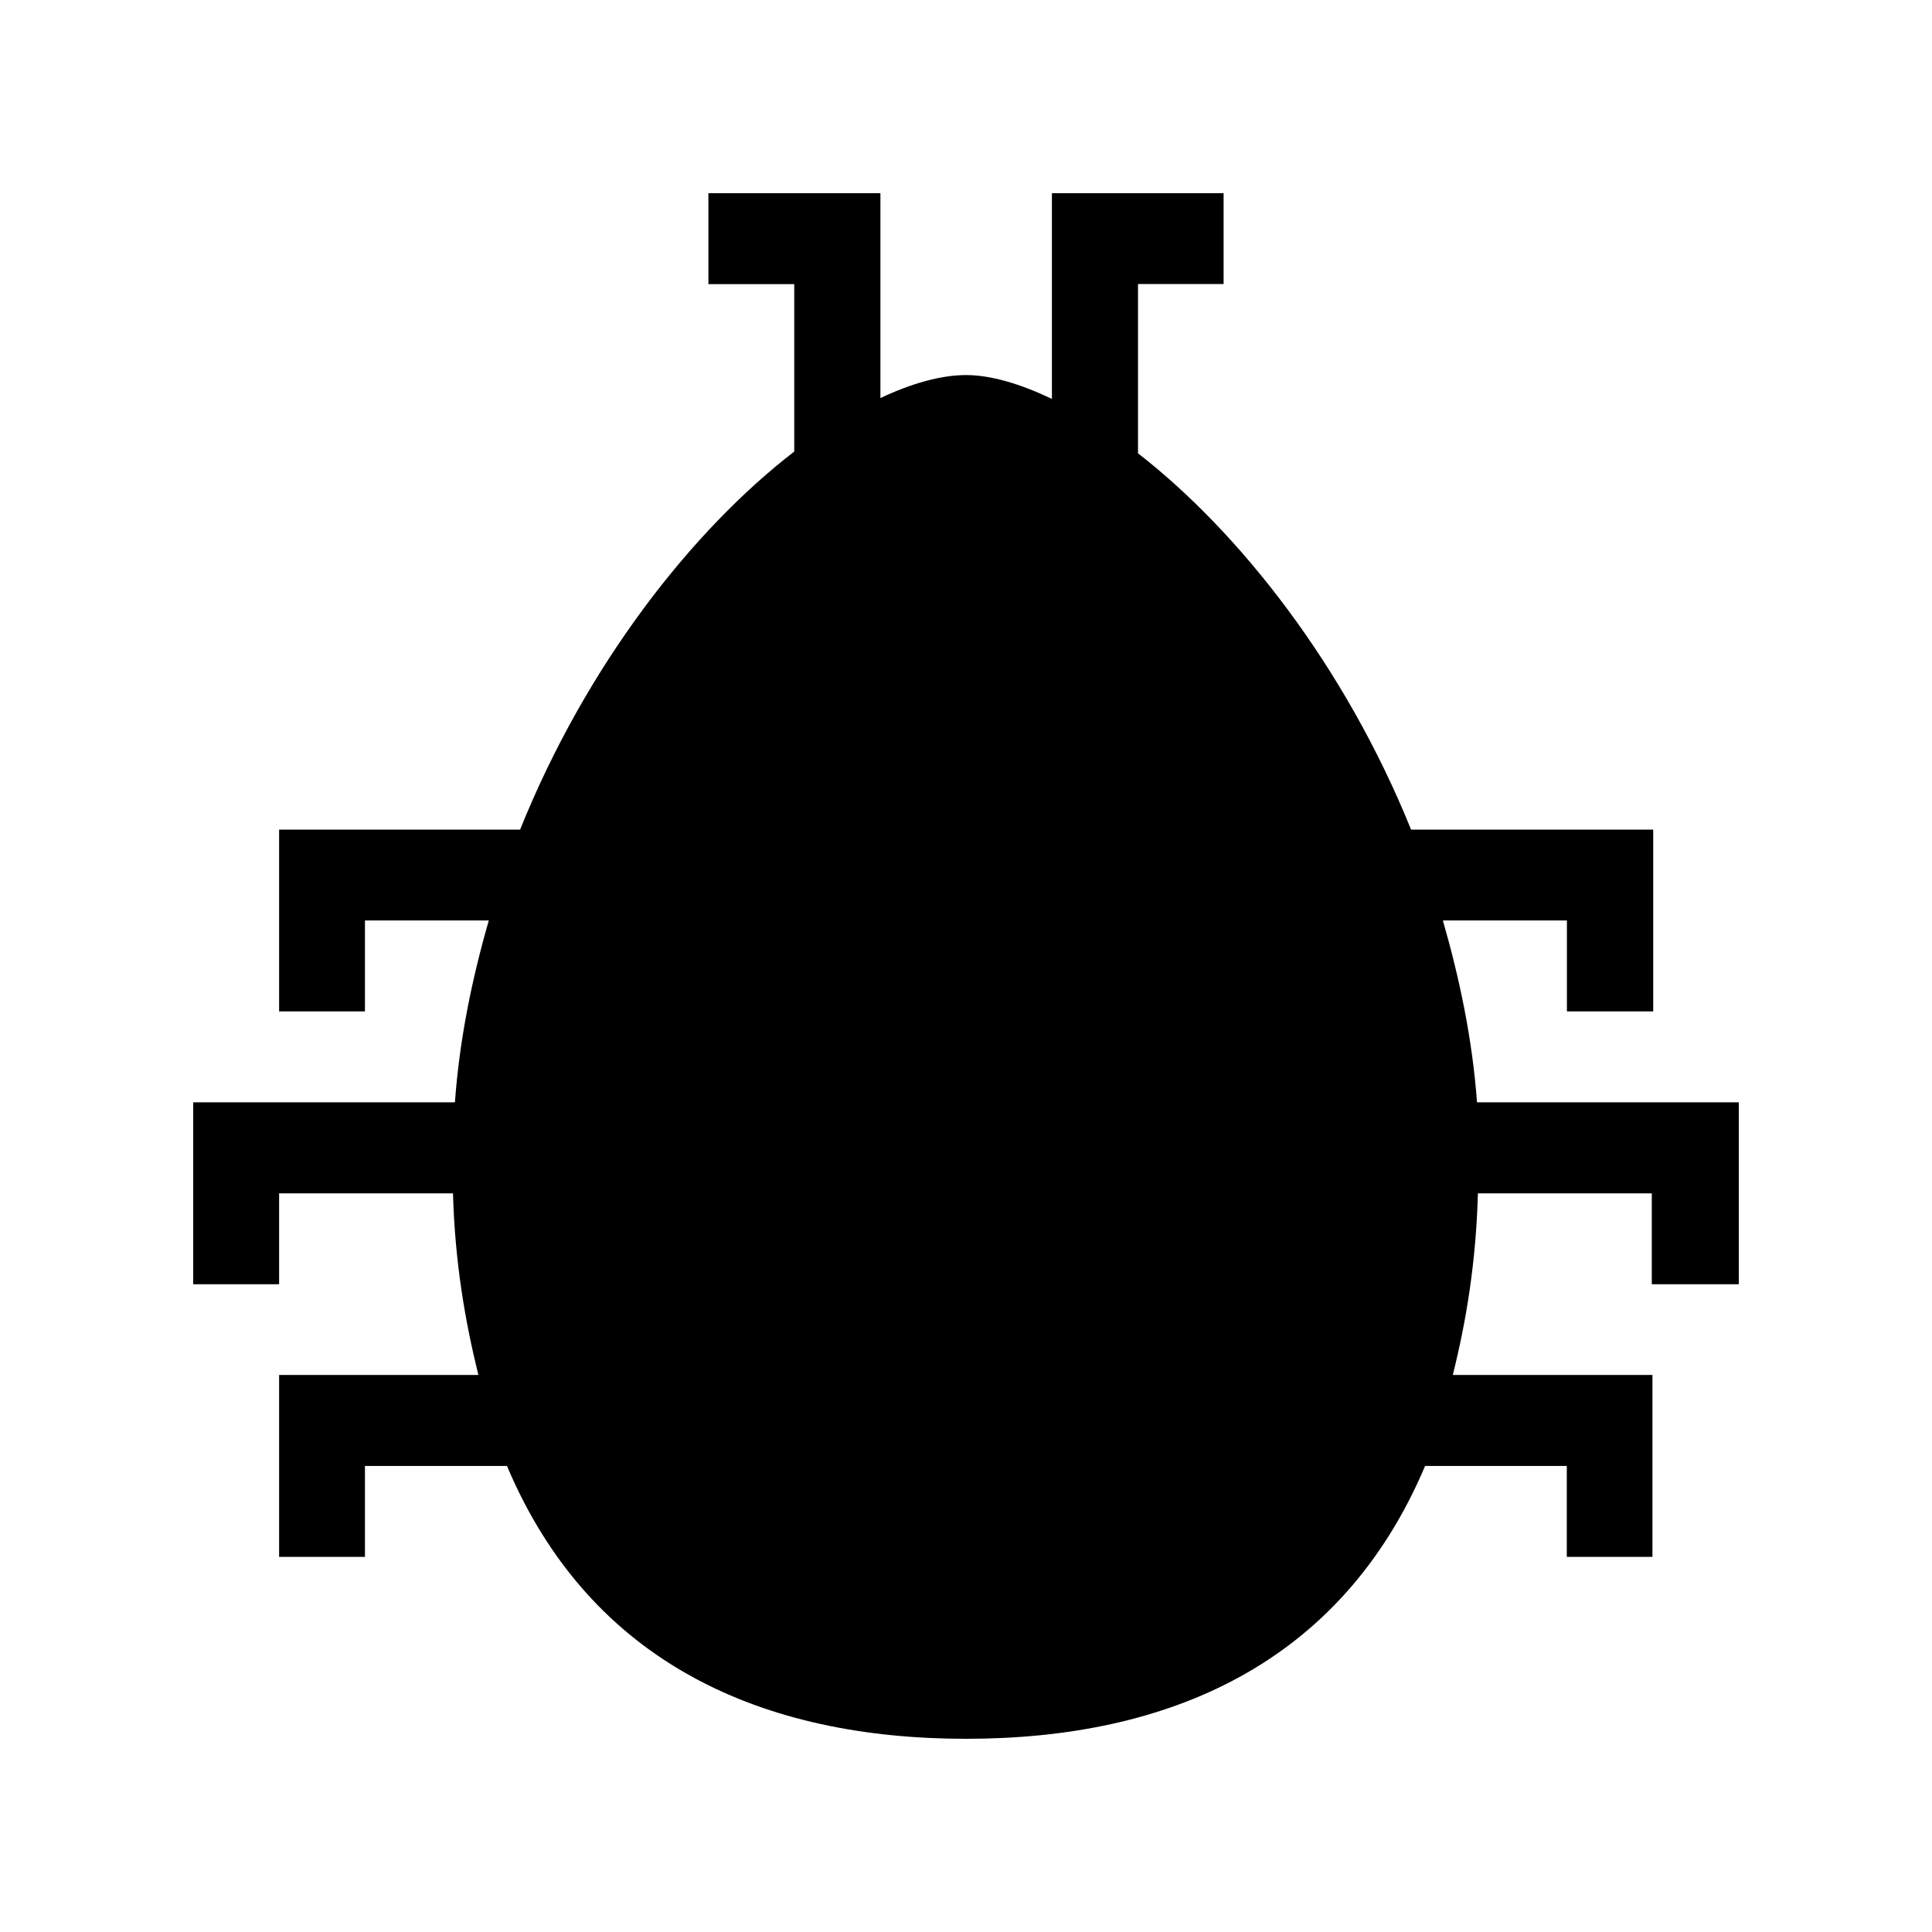
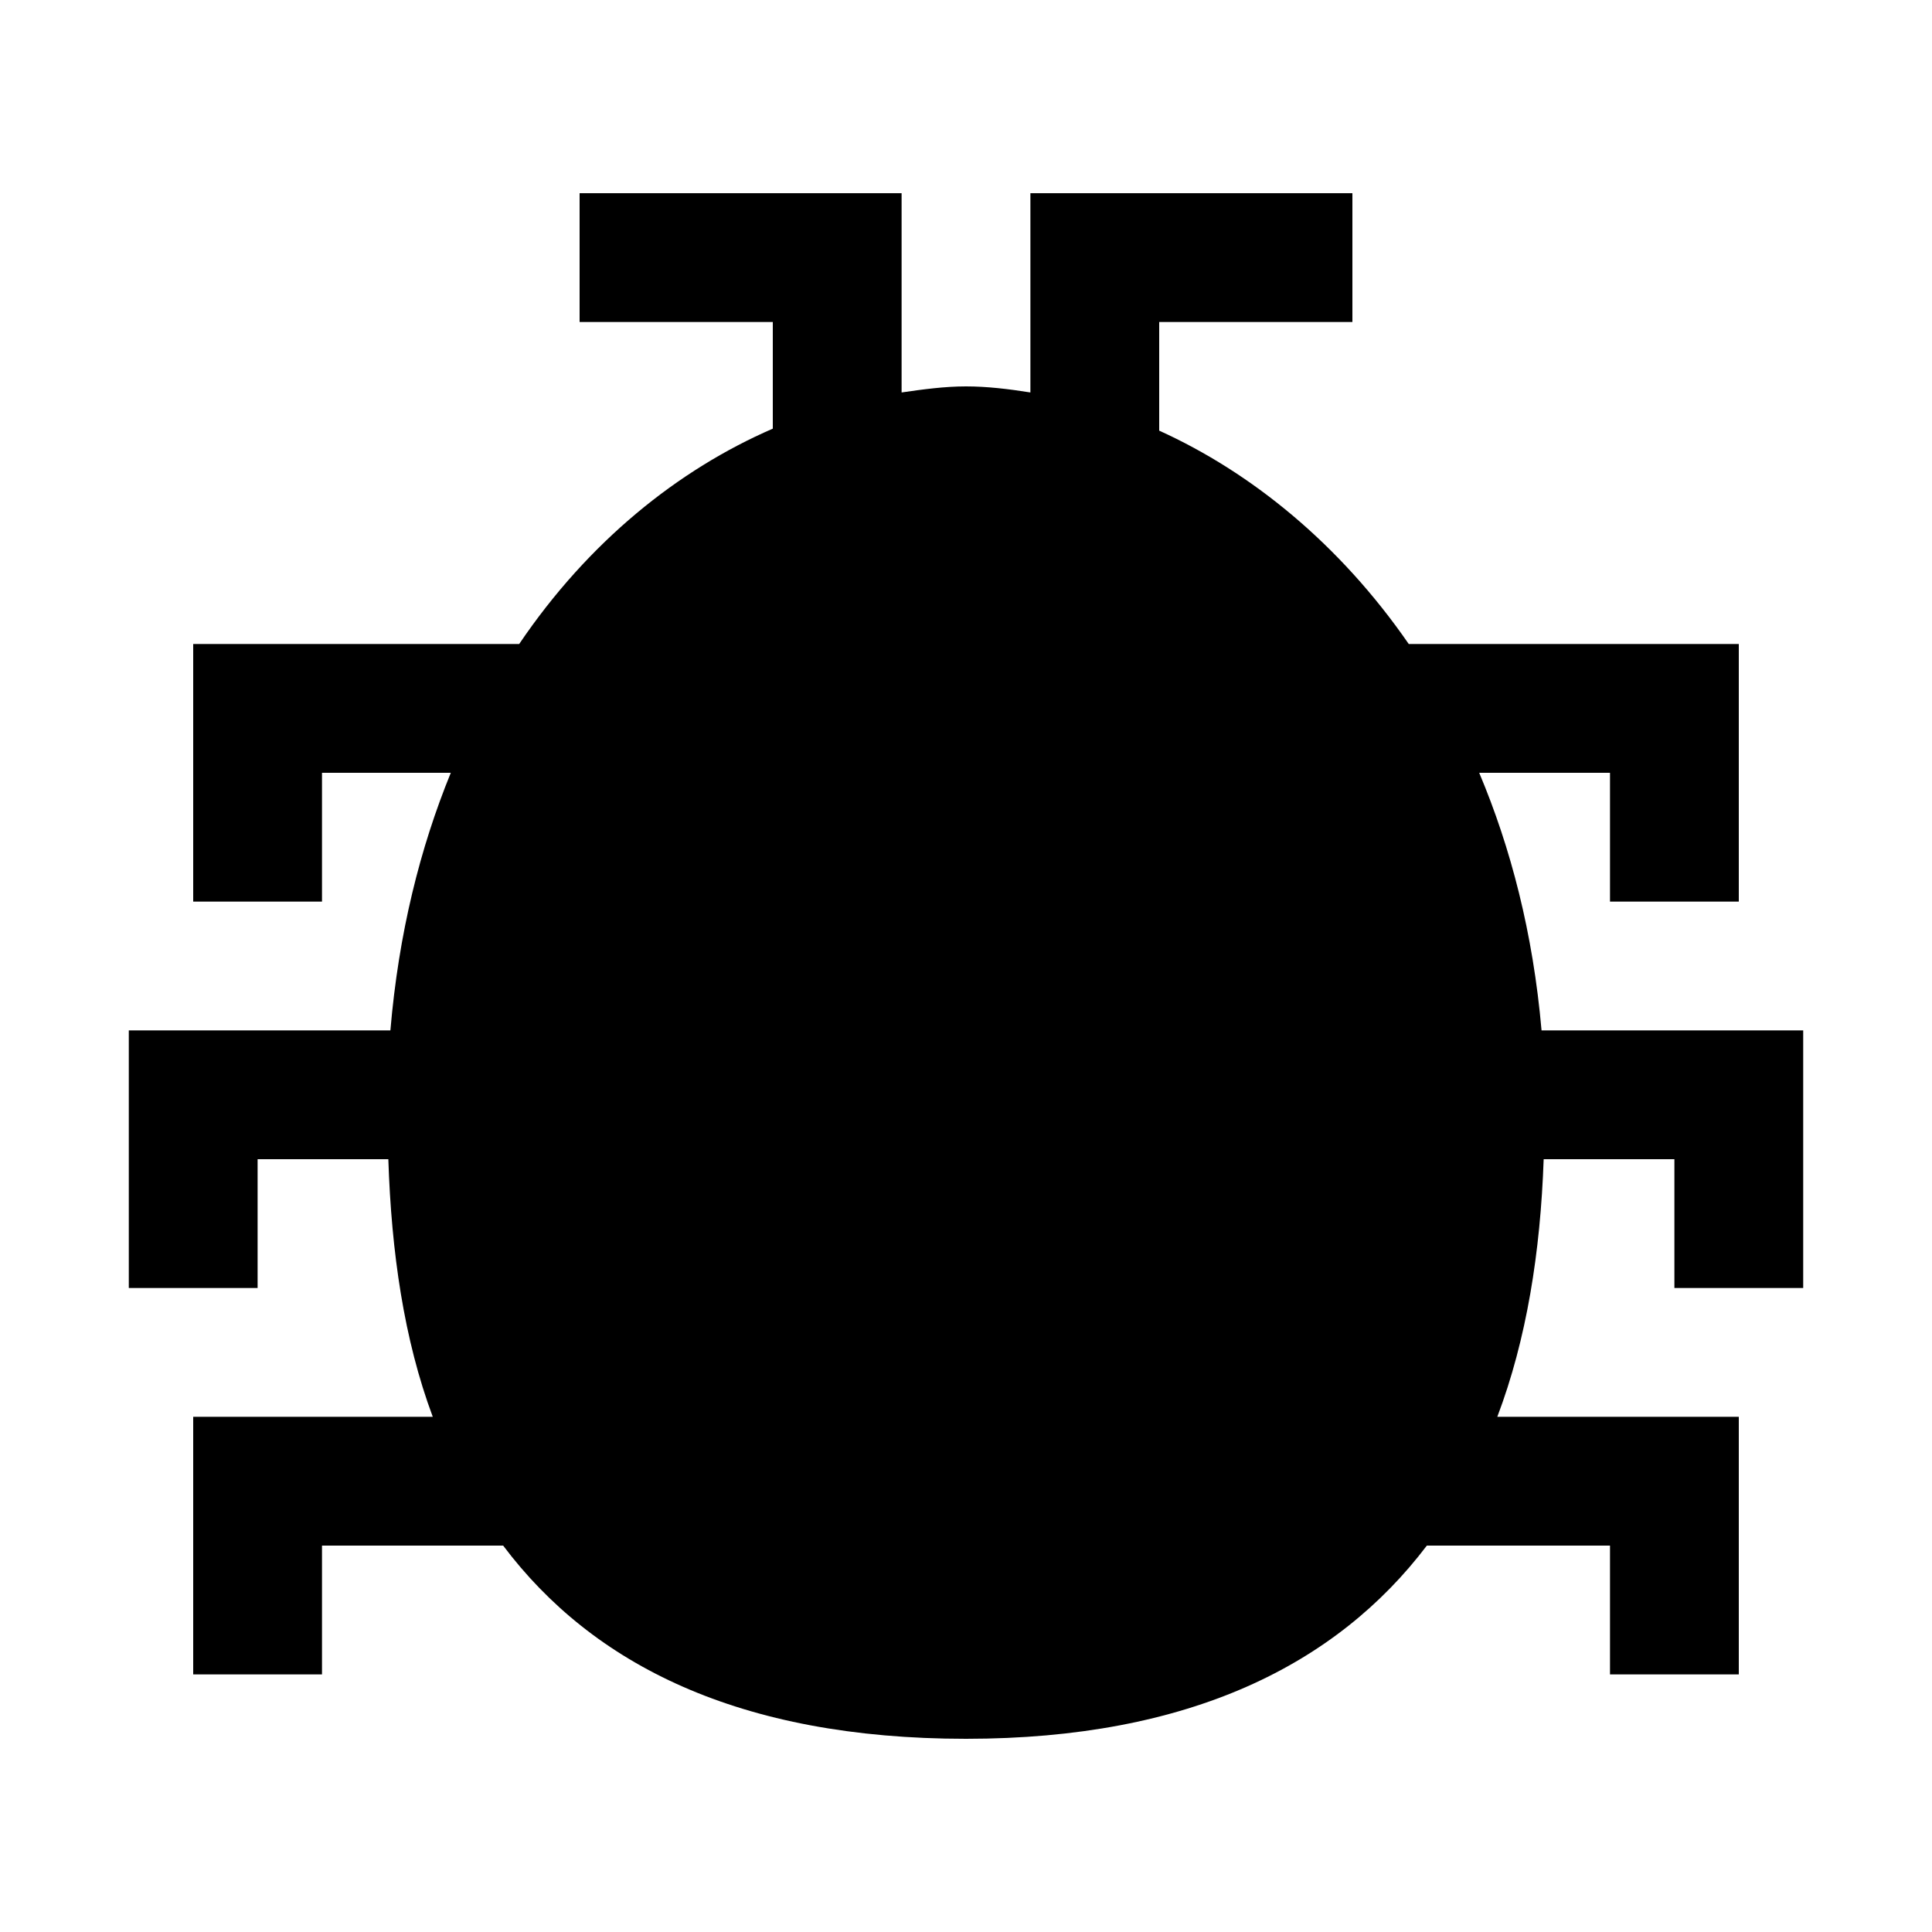
<svg xmlns="http://www.w3.org/2000/svg" version="1.1" width="30" height="30" viewBox="0 0 30 30" id="svg2">
  <defs id="defs8" />
-   <path d="m 22.935,17.117 c -0.072,-0.98 -0.27,-1.92 -0.53,-2.824 h 1.926 v 1.412 h 1.34 v -2.823 h -3.76 c -1.03,-2.547 -2.67,-4.623 -4.24,-5.843 V 4.41 H 19 V 3 h -2.666 v 3.194 c -0.488,-0.232 -0.945,-0.37 -1.333,-0.37 -0.39,0 -0.85,0.13 -1.33,0.357 V 3 H 11 v 1.412 h 1.333 v 2.6 c -1.58,1.217 -3.224,3.305 -4.257,5.87 H 4.334 v 2.823 H 5.667 V 14.293 H 7.59 C 7.33,15.197 7.135,16.136 7.064,17.117 H 3 v 2.825 H 4.334 V 18.53 h 2.7 c 0.03,1.07 0.187,1.98 0.394,2.82 H 4.334 v 2.825 h 1.333 v -1.412 h 2.205 c 1.302,3.08 3.988,4.237 7.13,4.237 3.138,0 5.823,-1.156 7.127,-4.237 h 2.2 v 1.412 h 1.33 V 21.35 h -3.1 c 0.21,-0.84 0.36,-1.75 0.39,-2.82 h 2.7 v 1.412 H 27 v -2.825 h -4.065 z" id="path4" />
+   <path d="m 9,3 v 2 h 3 V 6.656 C 10.53,7.294 9.14,8.408 8.062,10 H 3 v 4 H 5 V 12 H 7 C 6.524,13.165 6.19,14.49 6.062,16 H 2 v 4 h 2 v -2 h 2.03 c 0.047,1.442 0.242,2.8 0.69,4 H 3 v 4 h 2 v -2 h 2.813 c 1.387,1.845 3.664,3 7.187,3 3.476,0 5.757,-1.155 7.156,-3 H 25 v 2 h 2 v -4 h -3.75 c 0.455,-1.2 0.67,-2.558 0.72,-4 H 26 v 2 h 2 V 16 H 23.937 C 23.805,14.49 23.46,13.164 22.969,12 H 25 v 2 h 2 V 10 H 21.875 C 20.797,8.44 19.423,7.332 18,6.687 V 5 h 3 V 3 H 16 V 6.094 C 15.66,6.04 15.326,6 15,6 14.67,6 14.336,6.045 14,6.094 V 3 H 9 z" id="path4" />
</svg>
